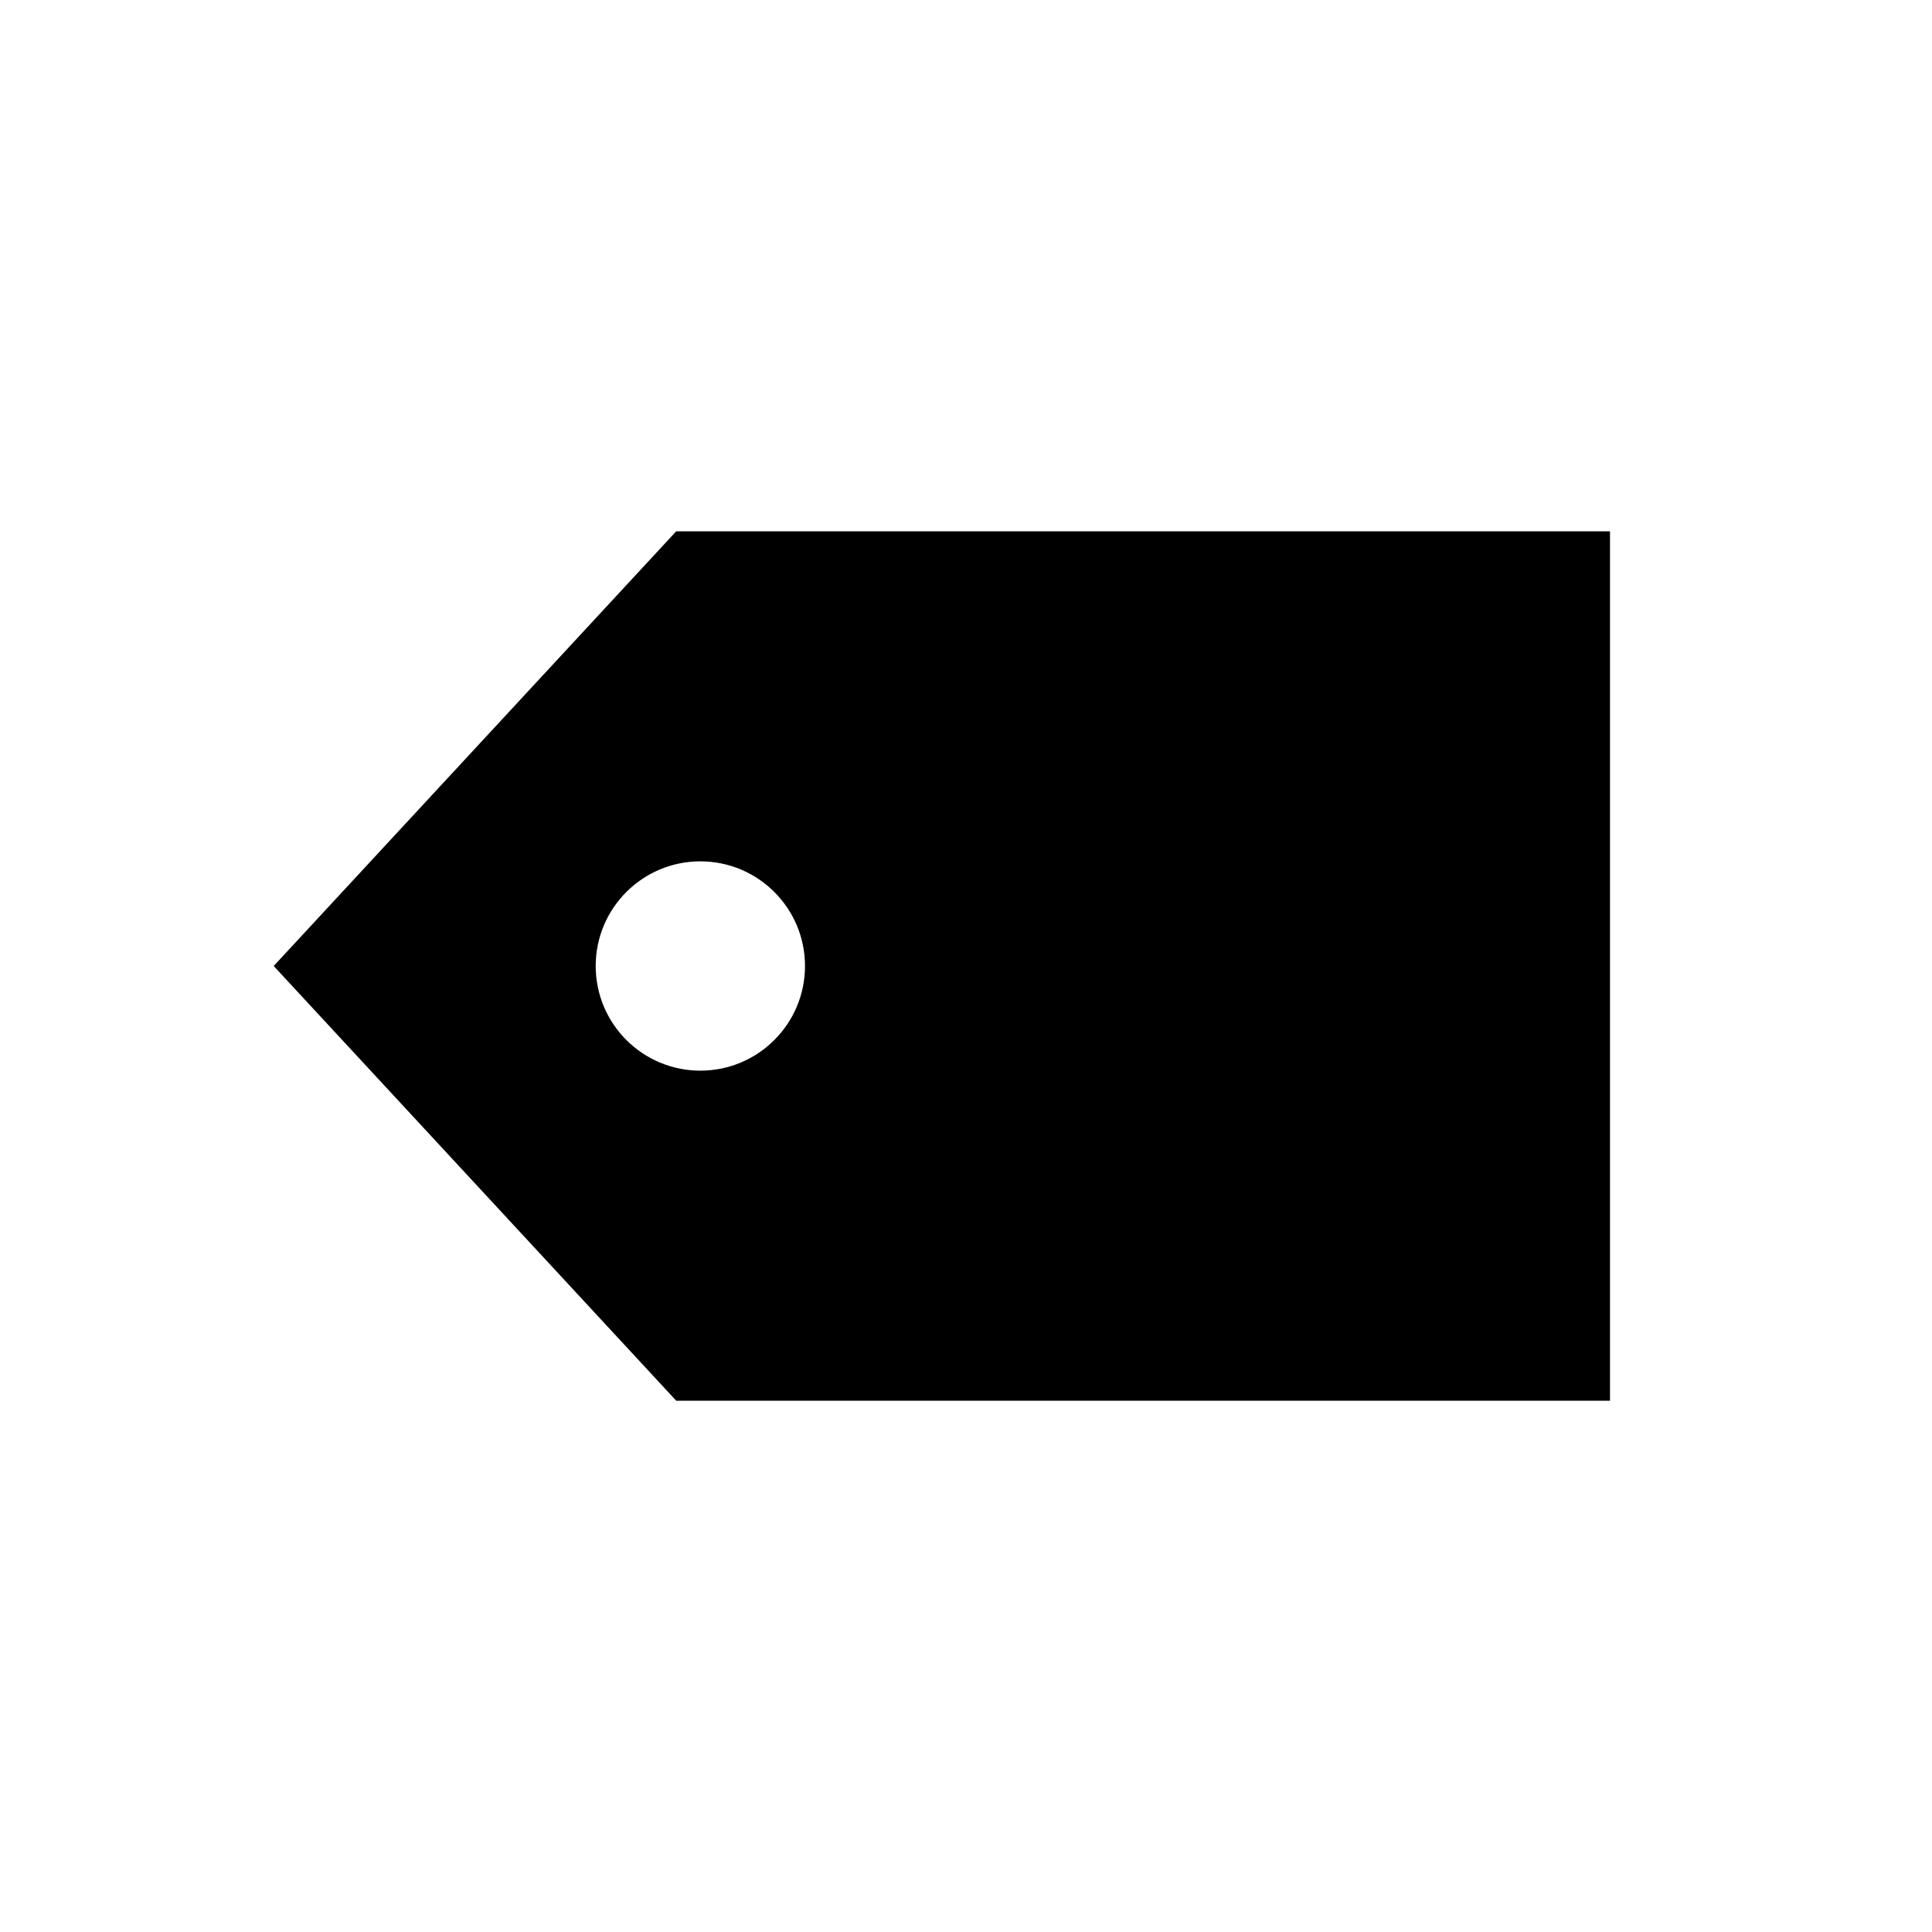
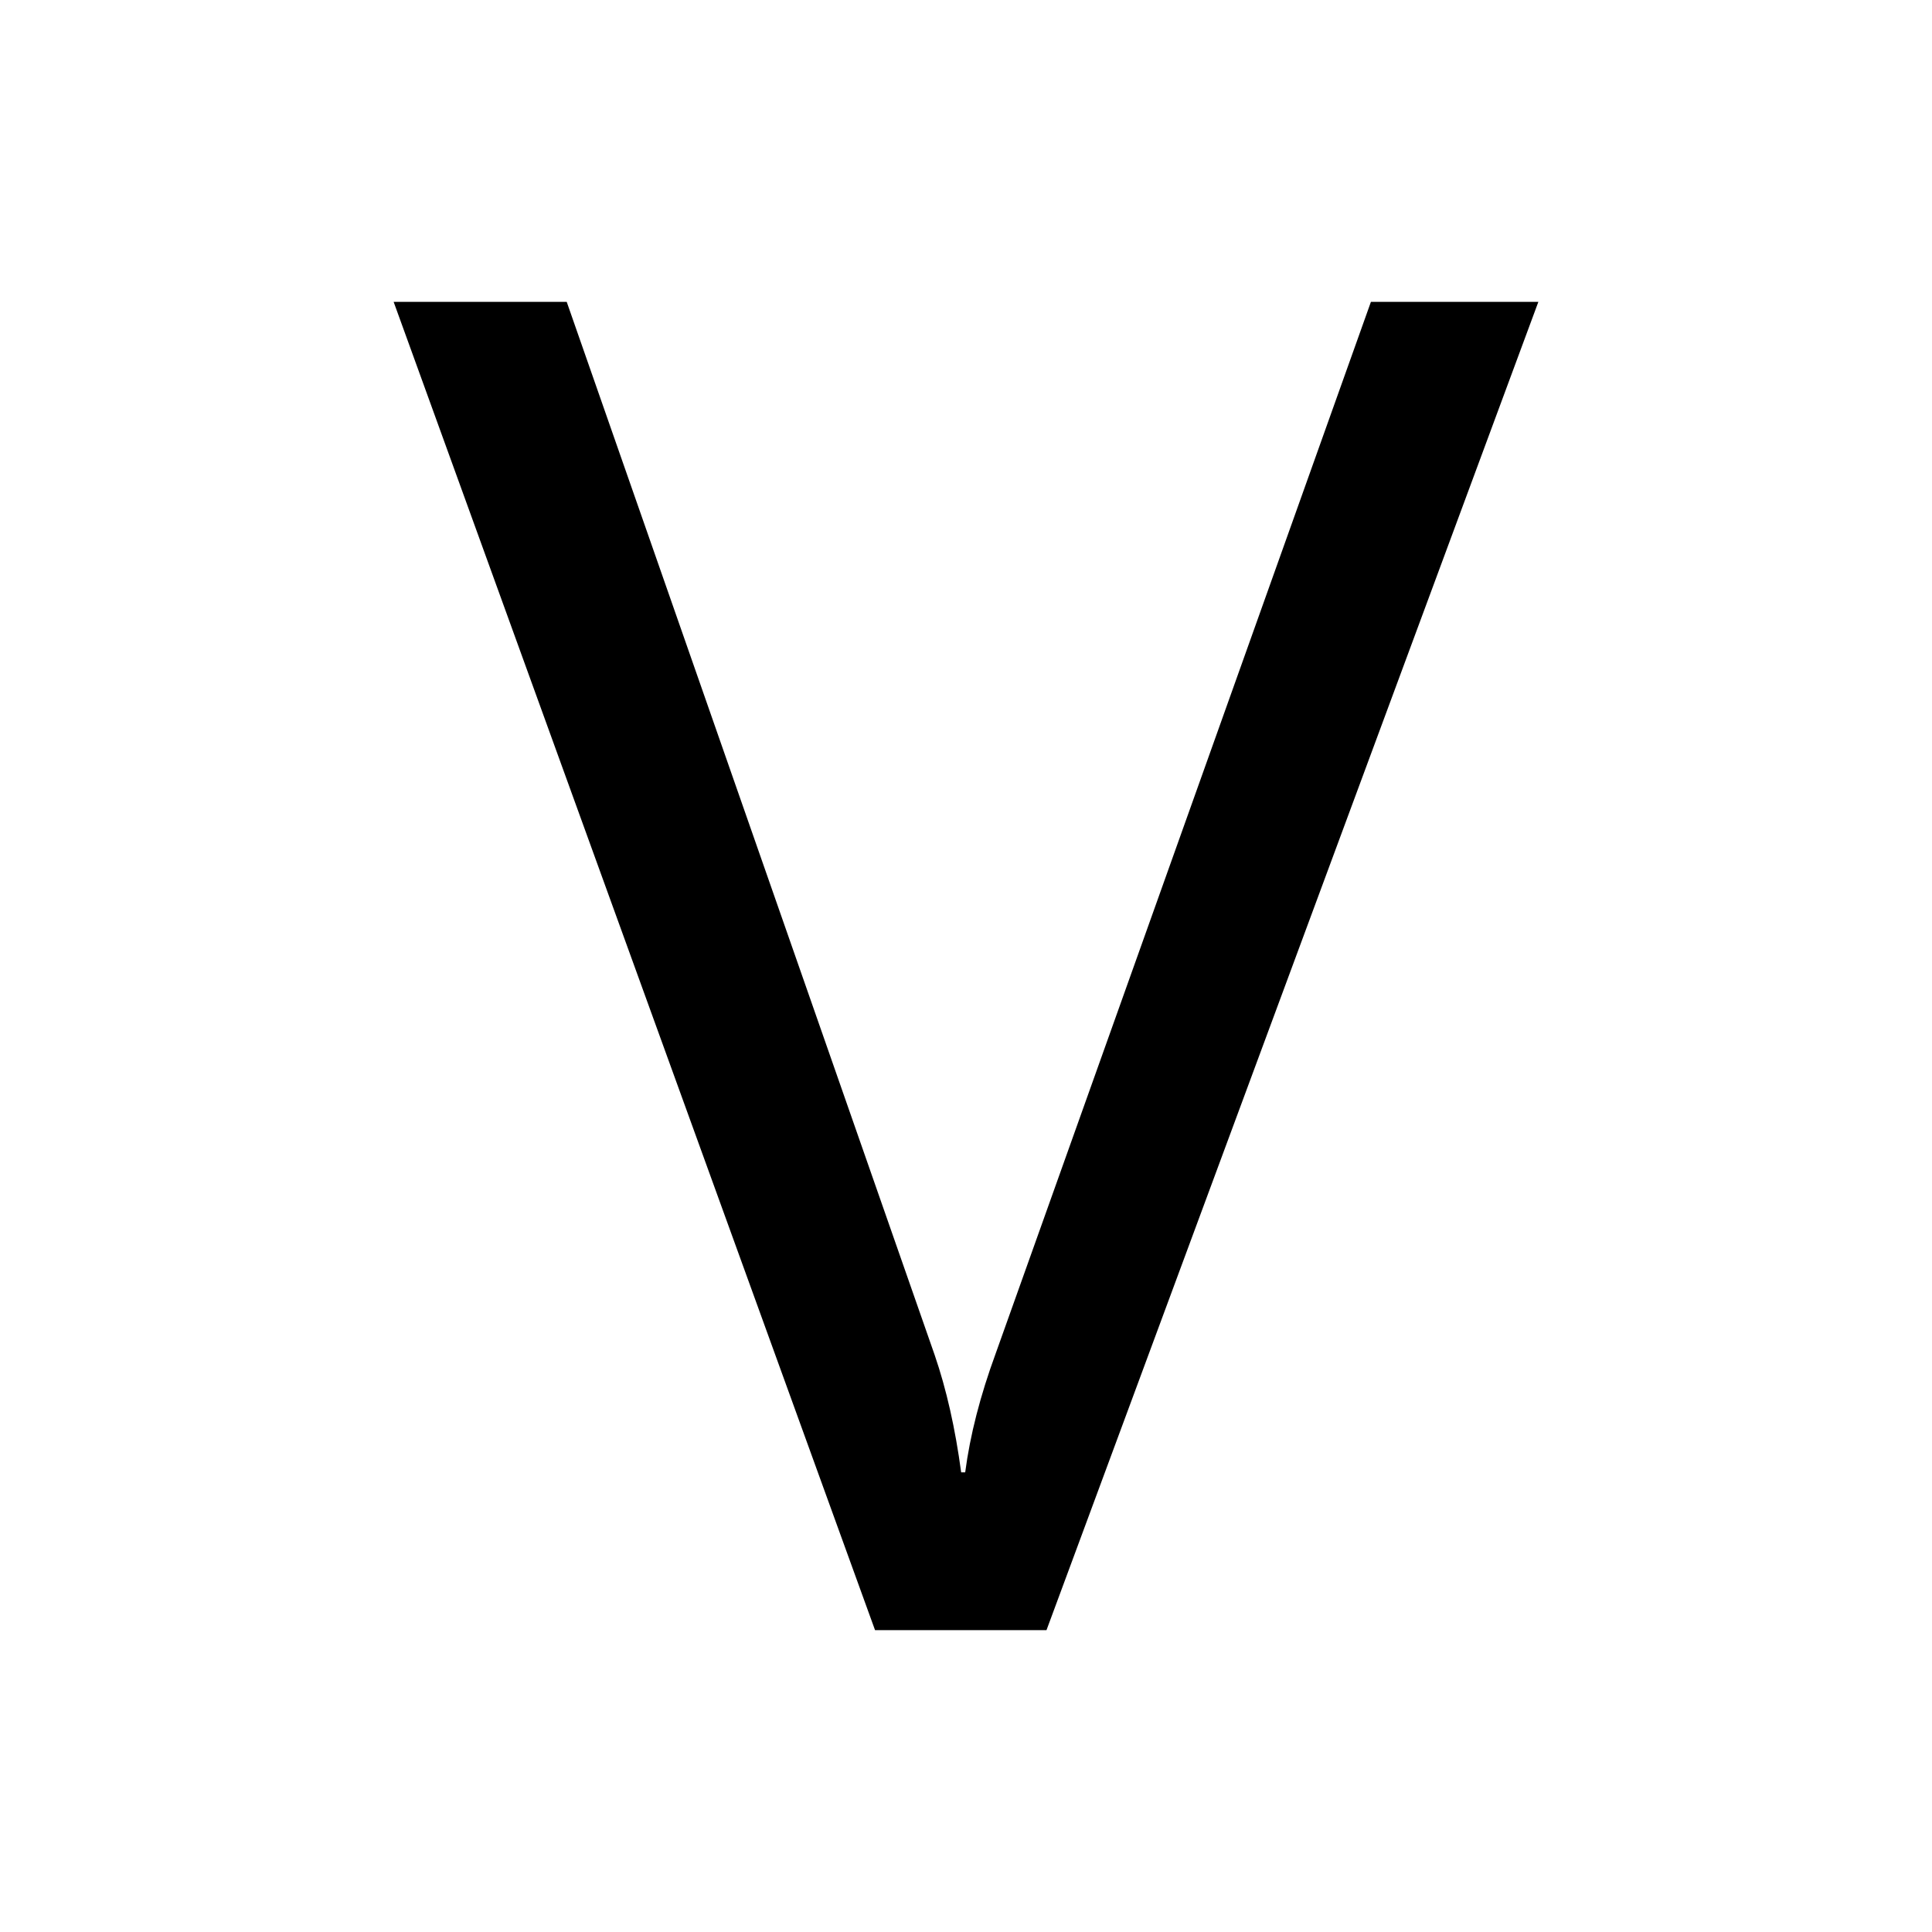
- <svg xmlns="http://www.w3.org/2000/svg" viewBox="0 0 24 24" fill="#000000" fill-rule="evenodd">
-   <path d="M3.4,12 L8.4,6.6 H20 V17.4 H8.4 Z M7.4,12 a1.3,1.3 0 1,0 2.6,0 a1.3,1.3 0 1,0 -2.6,0 Z" />
+ <svg xmlns="http://www.w3.org/2000/svg" viewBox="0 0 24 24" fill="#000000">
+   <path d="M17.03,3.75L19.11,3.75L13,20.25L10.87,20.25L4.89,3.75L7.04,3.75L11.61,16.83Q11.83,17.47 11.94,18.29L11.94,18.29L11.99,18.29Q12.08,17.6 12.37,16.81L12.37,16.81L17.03,3.75" />
</svg>
